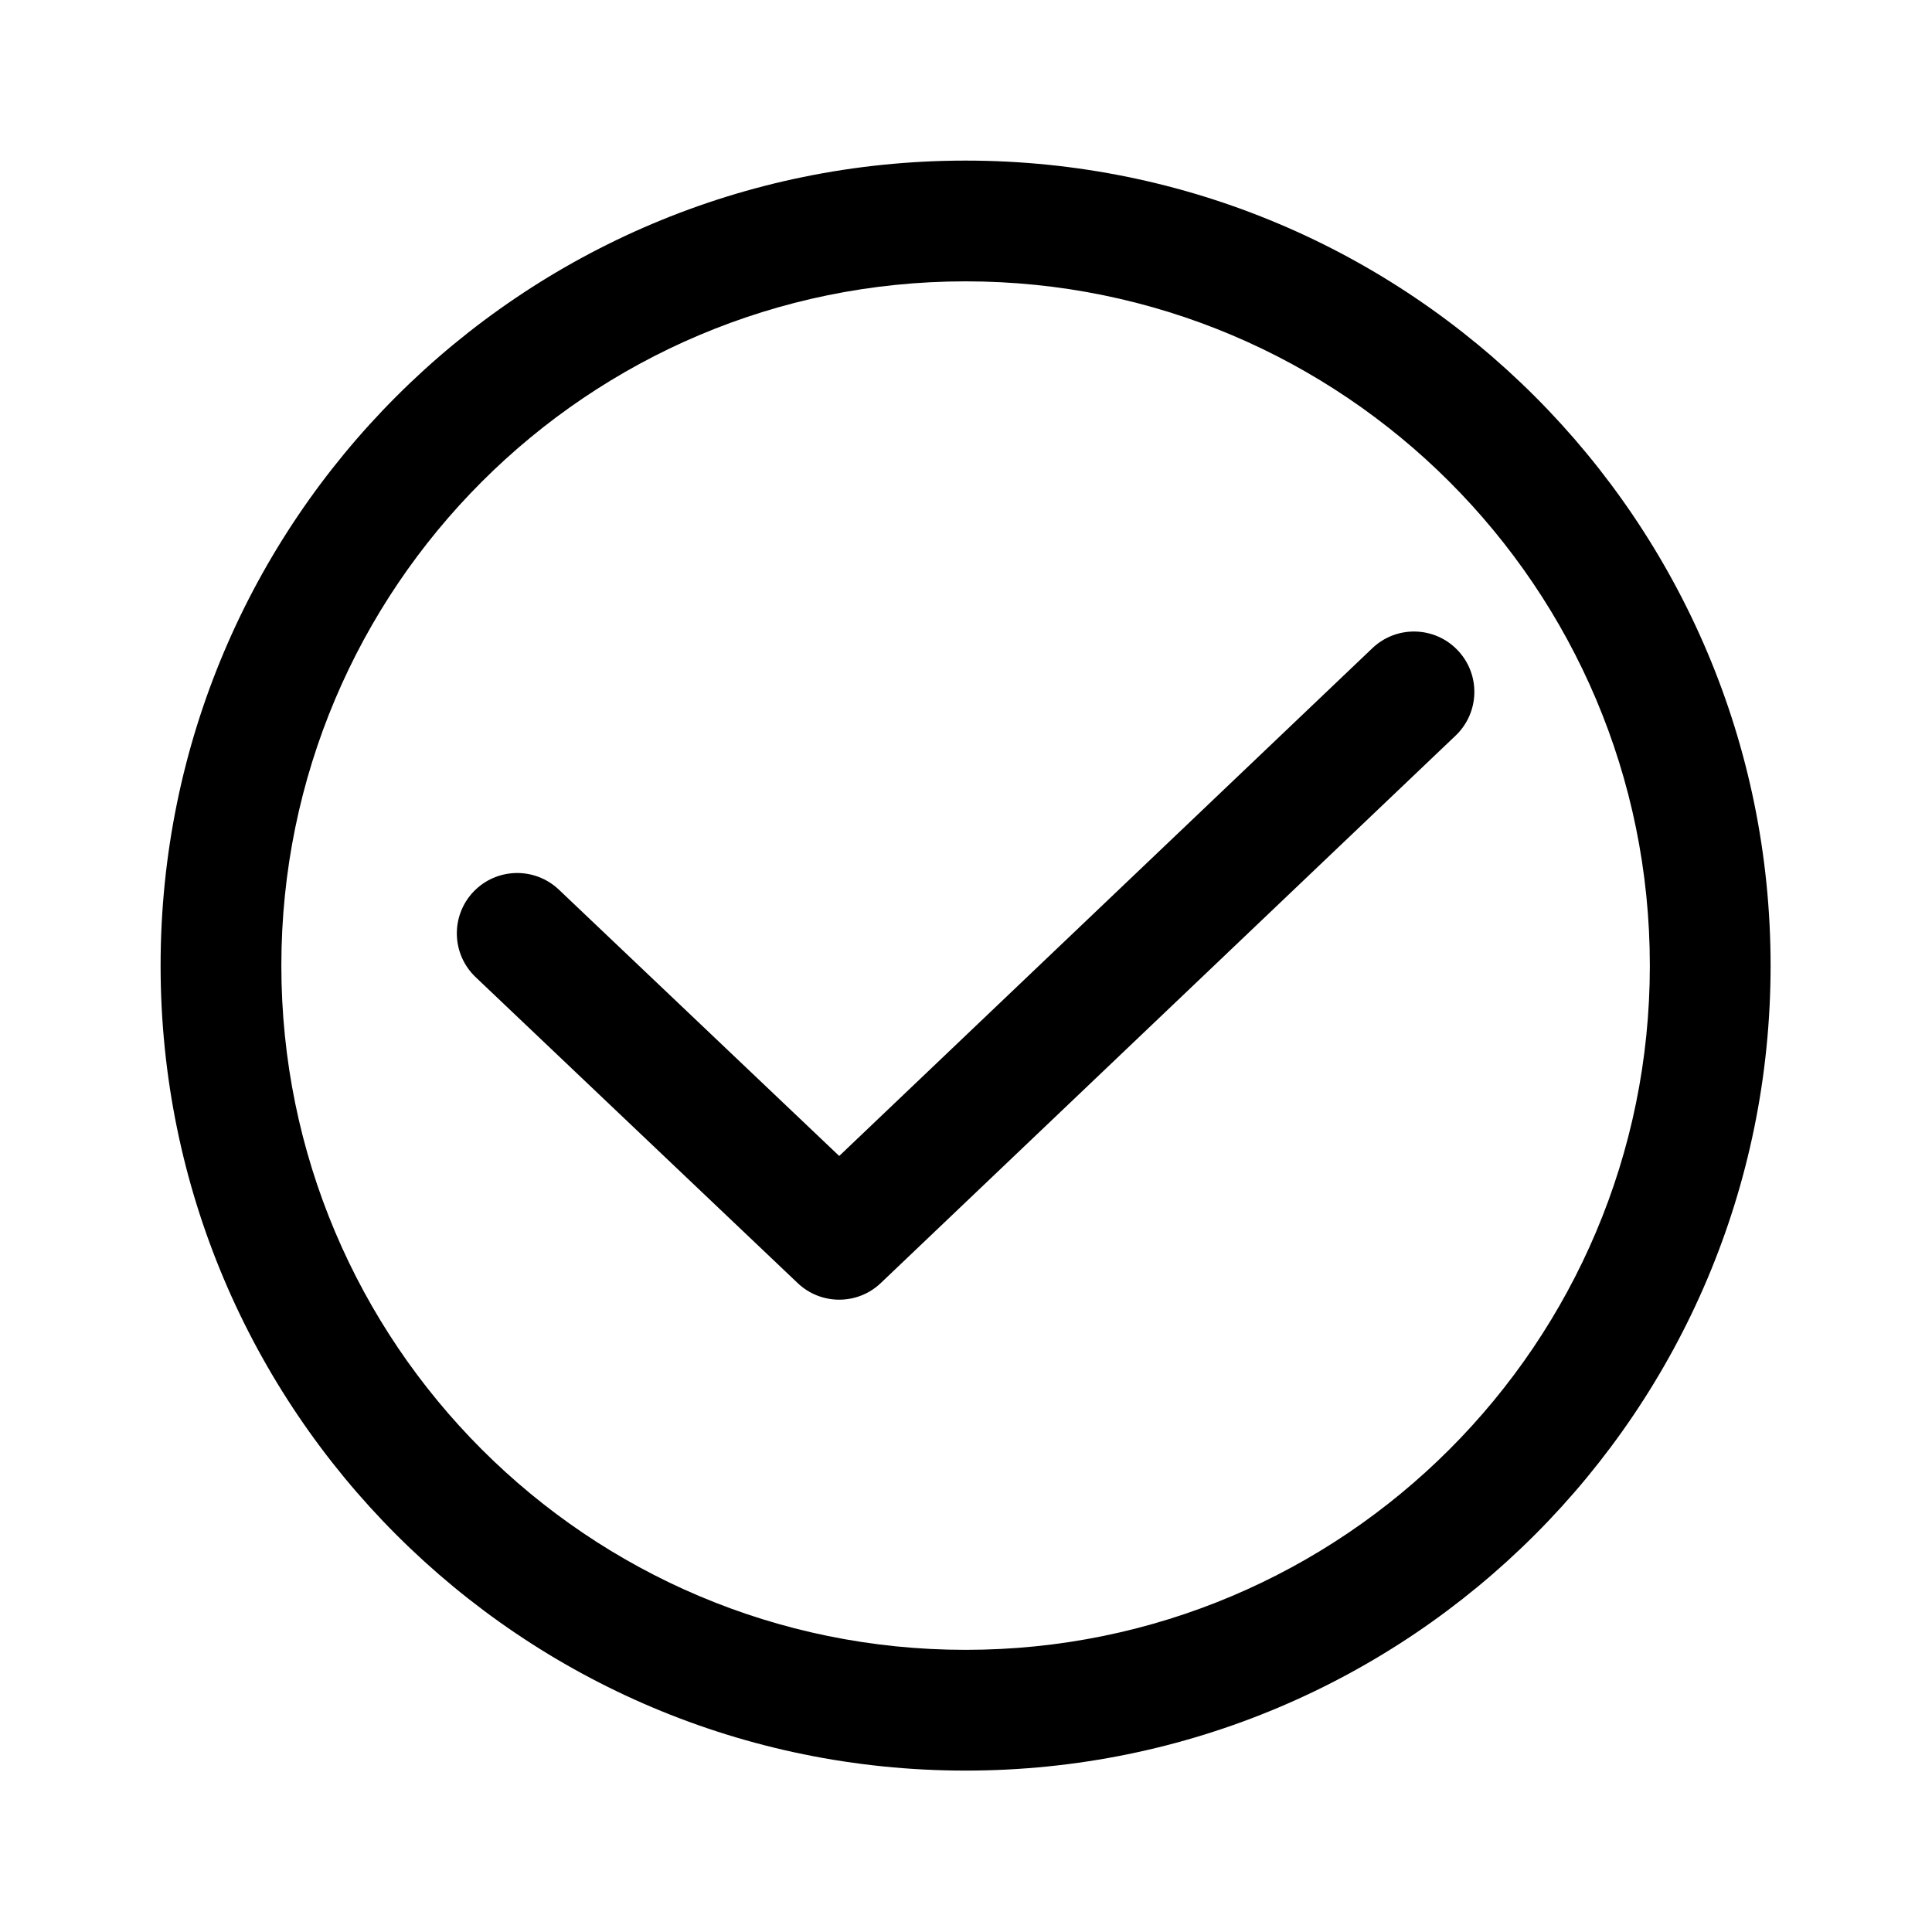
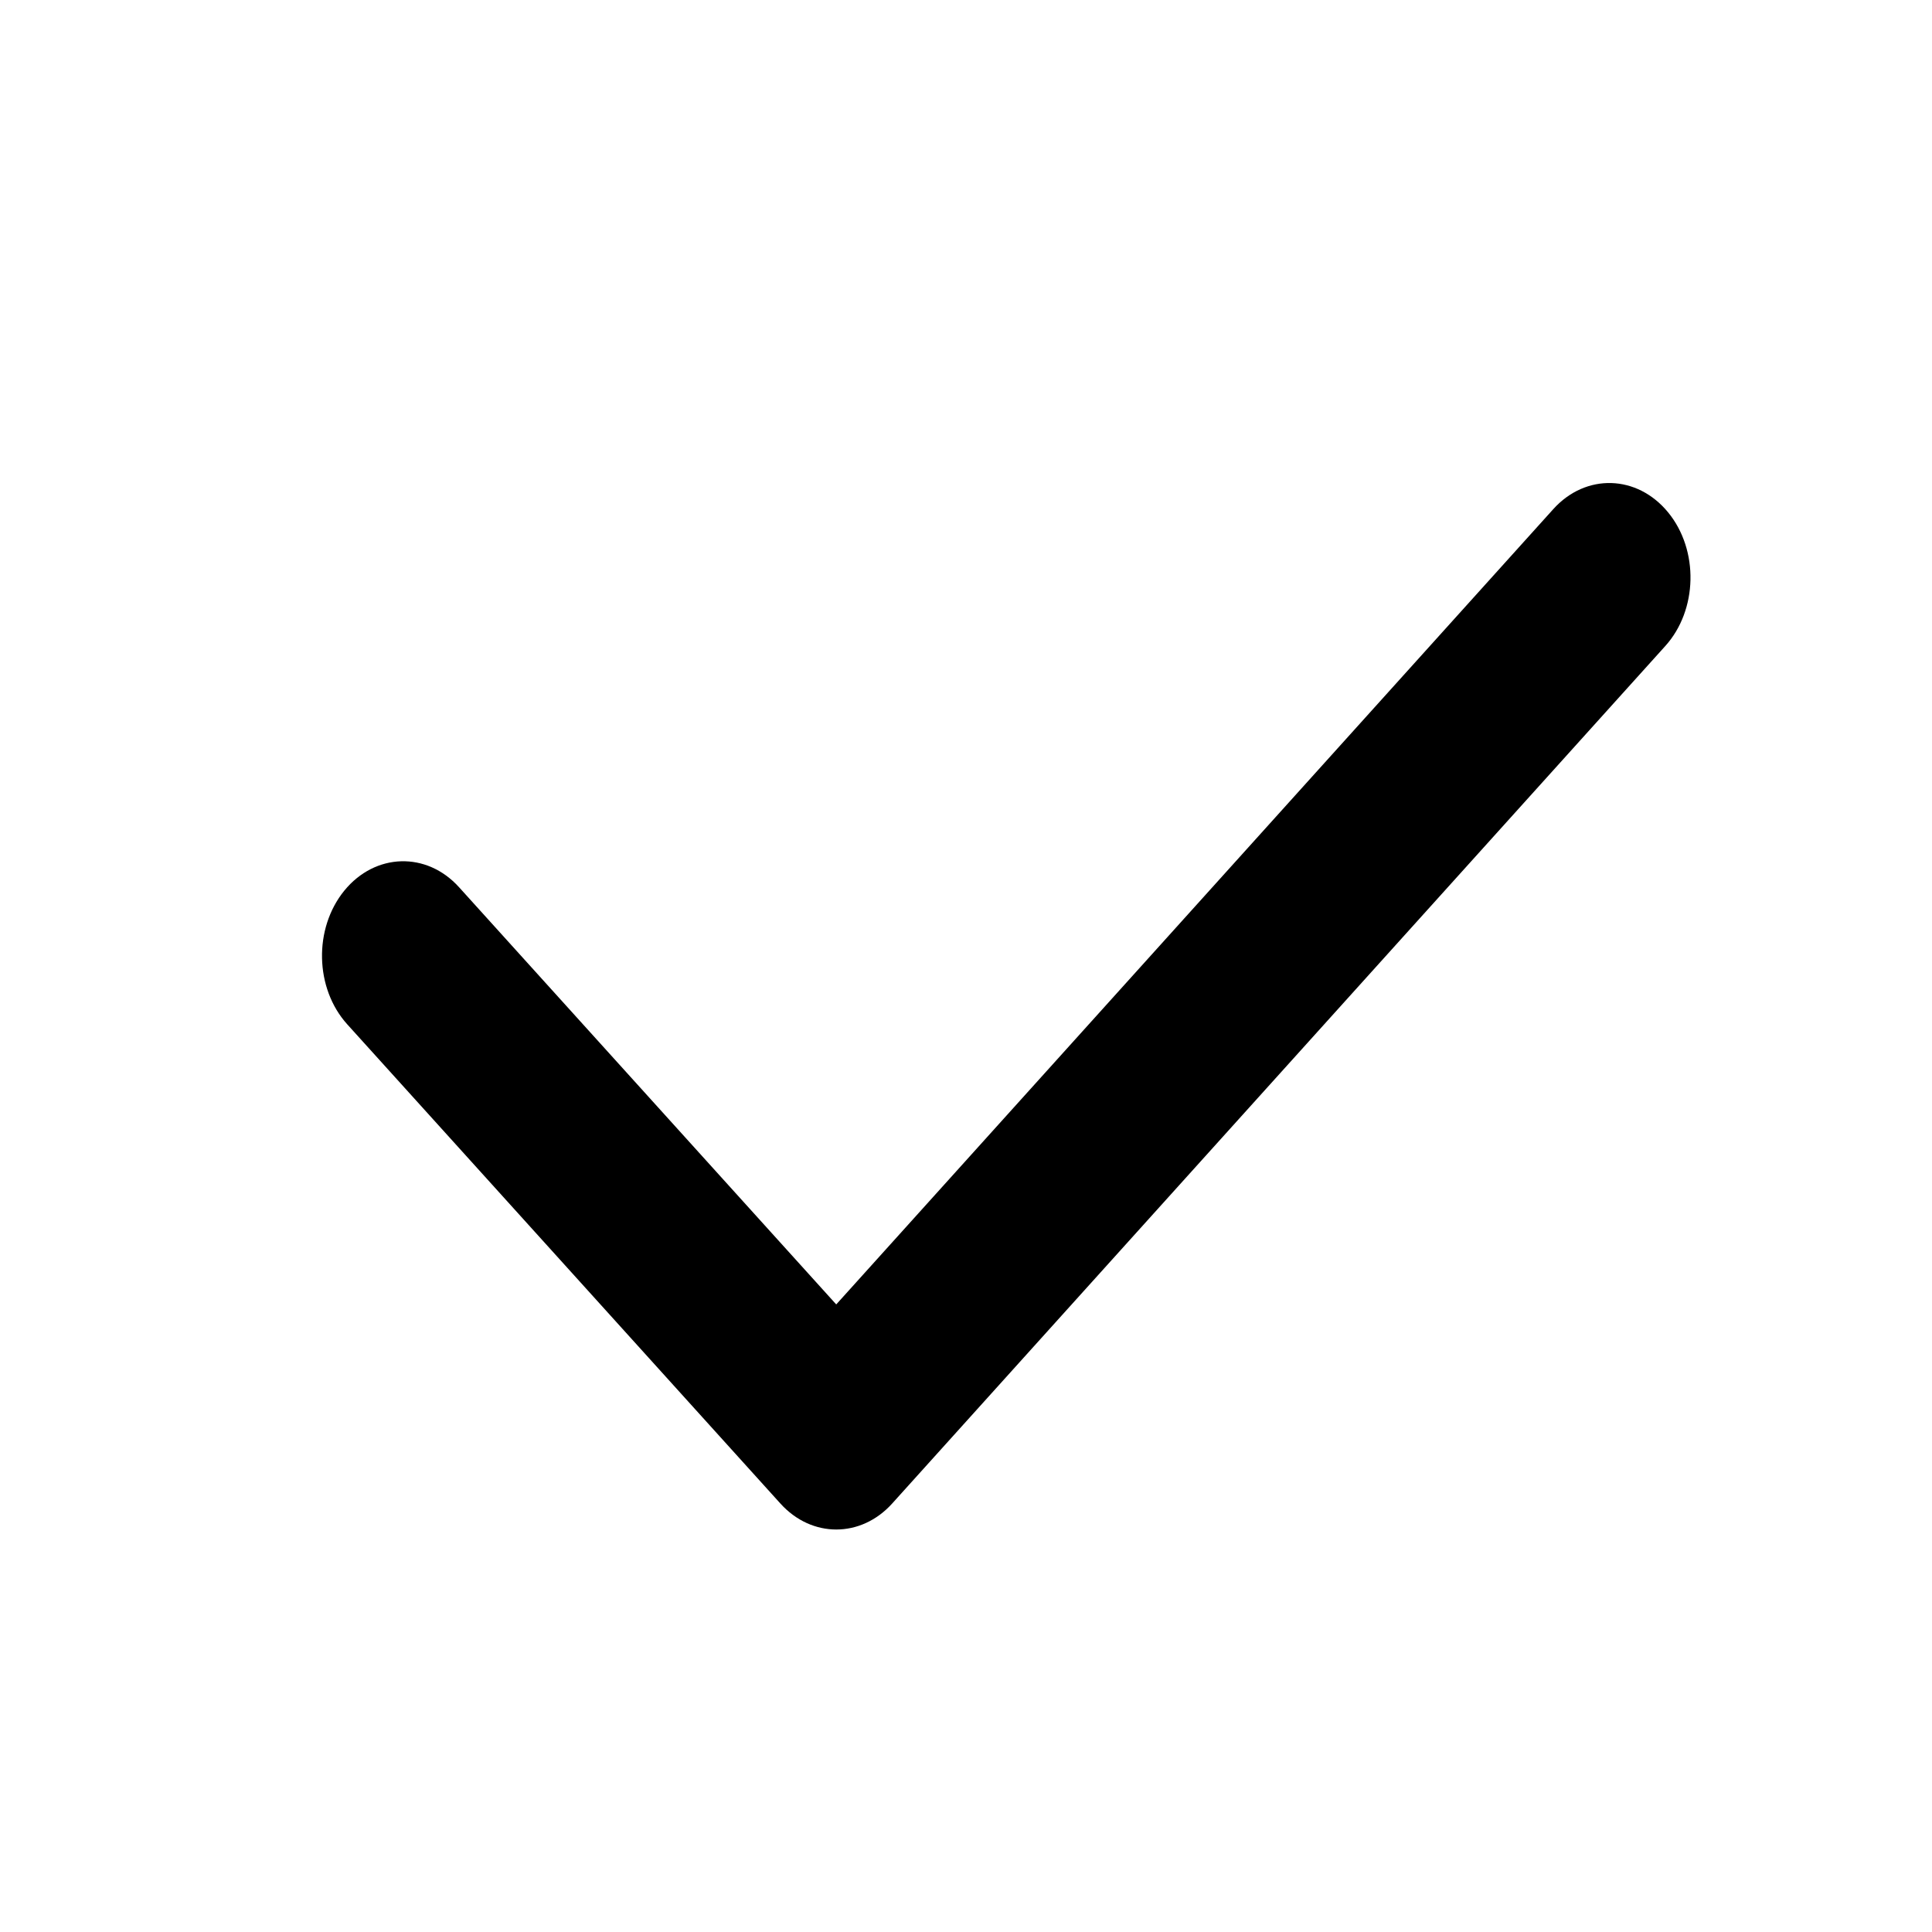
<svg xmlns="http://www.w3.org/2000/svg" width="24" height="24" viewBox="0 0 24 24" fill="none">
-   <path fill-rule="evenodd" clip-rule="evenodd" d="M11.995 3.495C7.301 3.495 3.495 7.301 3.495 11.995C3.495 16.689 7.301 20.495 11.995 20.495C16.689 20.495 20.495 16.689 20.495 11.995C20.495 7.301 16.689 3.495 11.995 3.495ZM1.995 11.995C1.995 6.472 6.472 1.995 11.995 1.995C17.518 1.995 21.995 6.472 21.995 11.995C21.995 17.518 17.518 21.995 11.995 21.995C6.472 21.995 1.995 17.518 1.995 11.995Z" fill="black" />
-   <path fill-rule="evenodd" clip-rule="evenodd" d="M18.108 8.078C18.394 8.378 18.382 8.852 18.082 9.138L10.942 15.938C10.653 16.214 10.198 16.214 9.909 15.939L5.909 12.139C5.608 11.853 5.596 11.379 5.881 11.078C6.167 10.778 6.641 10.766 6.942 11.051L10.425 14.36L17.048 8.052C17.348 7.766 17.823 7.778 18.108 8.078Z" fill="black" />
+   <path d="M20.687 8.025C21.09 7.578 21.106 6.834 20.722 6.365C20.337 5.895 19.699 5.877 19.296 6.324L10.388 16.204L5.703 11.022C5.3 10.575 4.661 10.594 4.277 11.064C3.894 11.535 3.91 12.278 4.314 12.725L9.694 18.677C10.083 19.108 10.695 19.108 11.084 18.676L20.687 8.025Z" fill="black" />
</svg>
